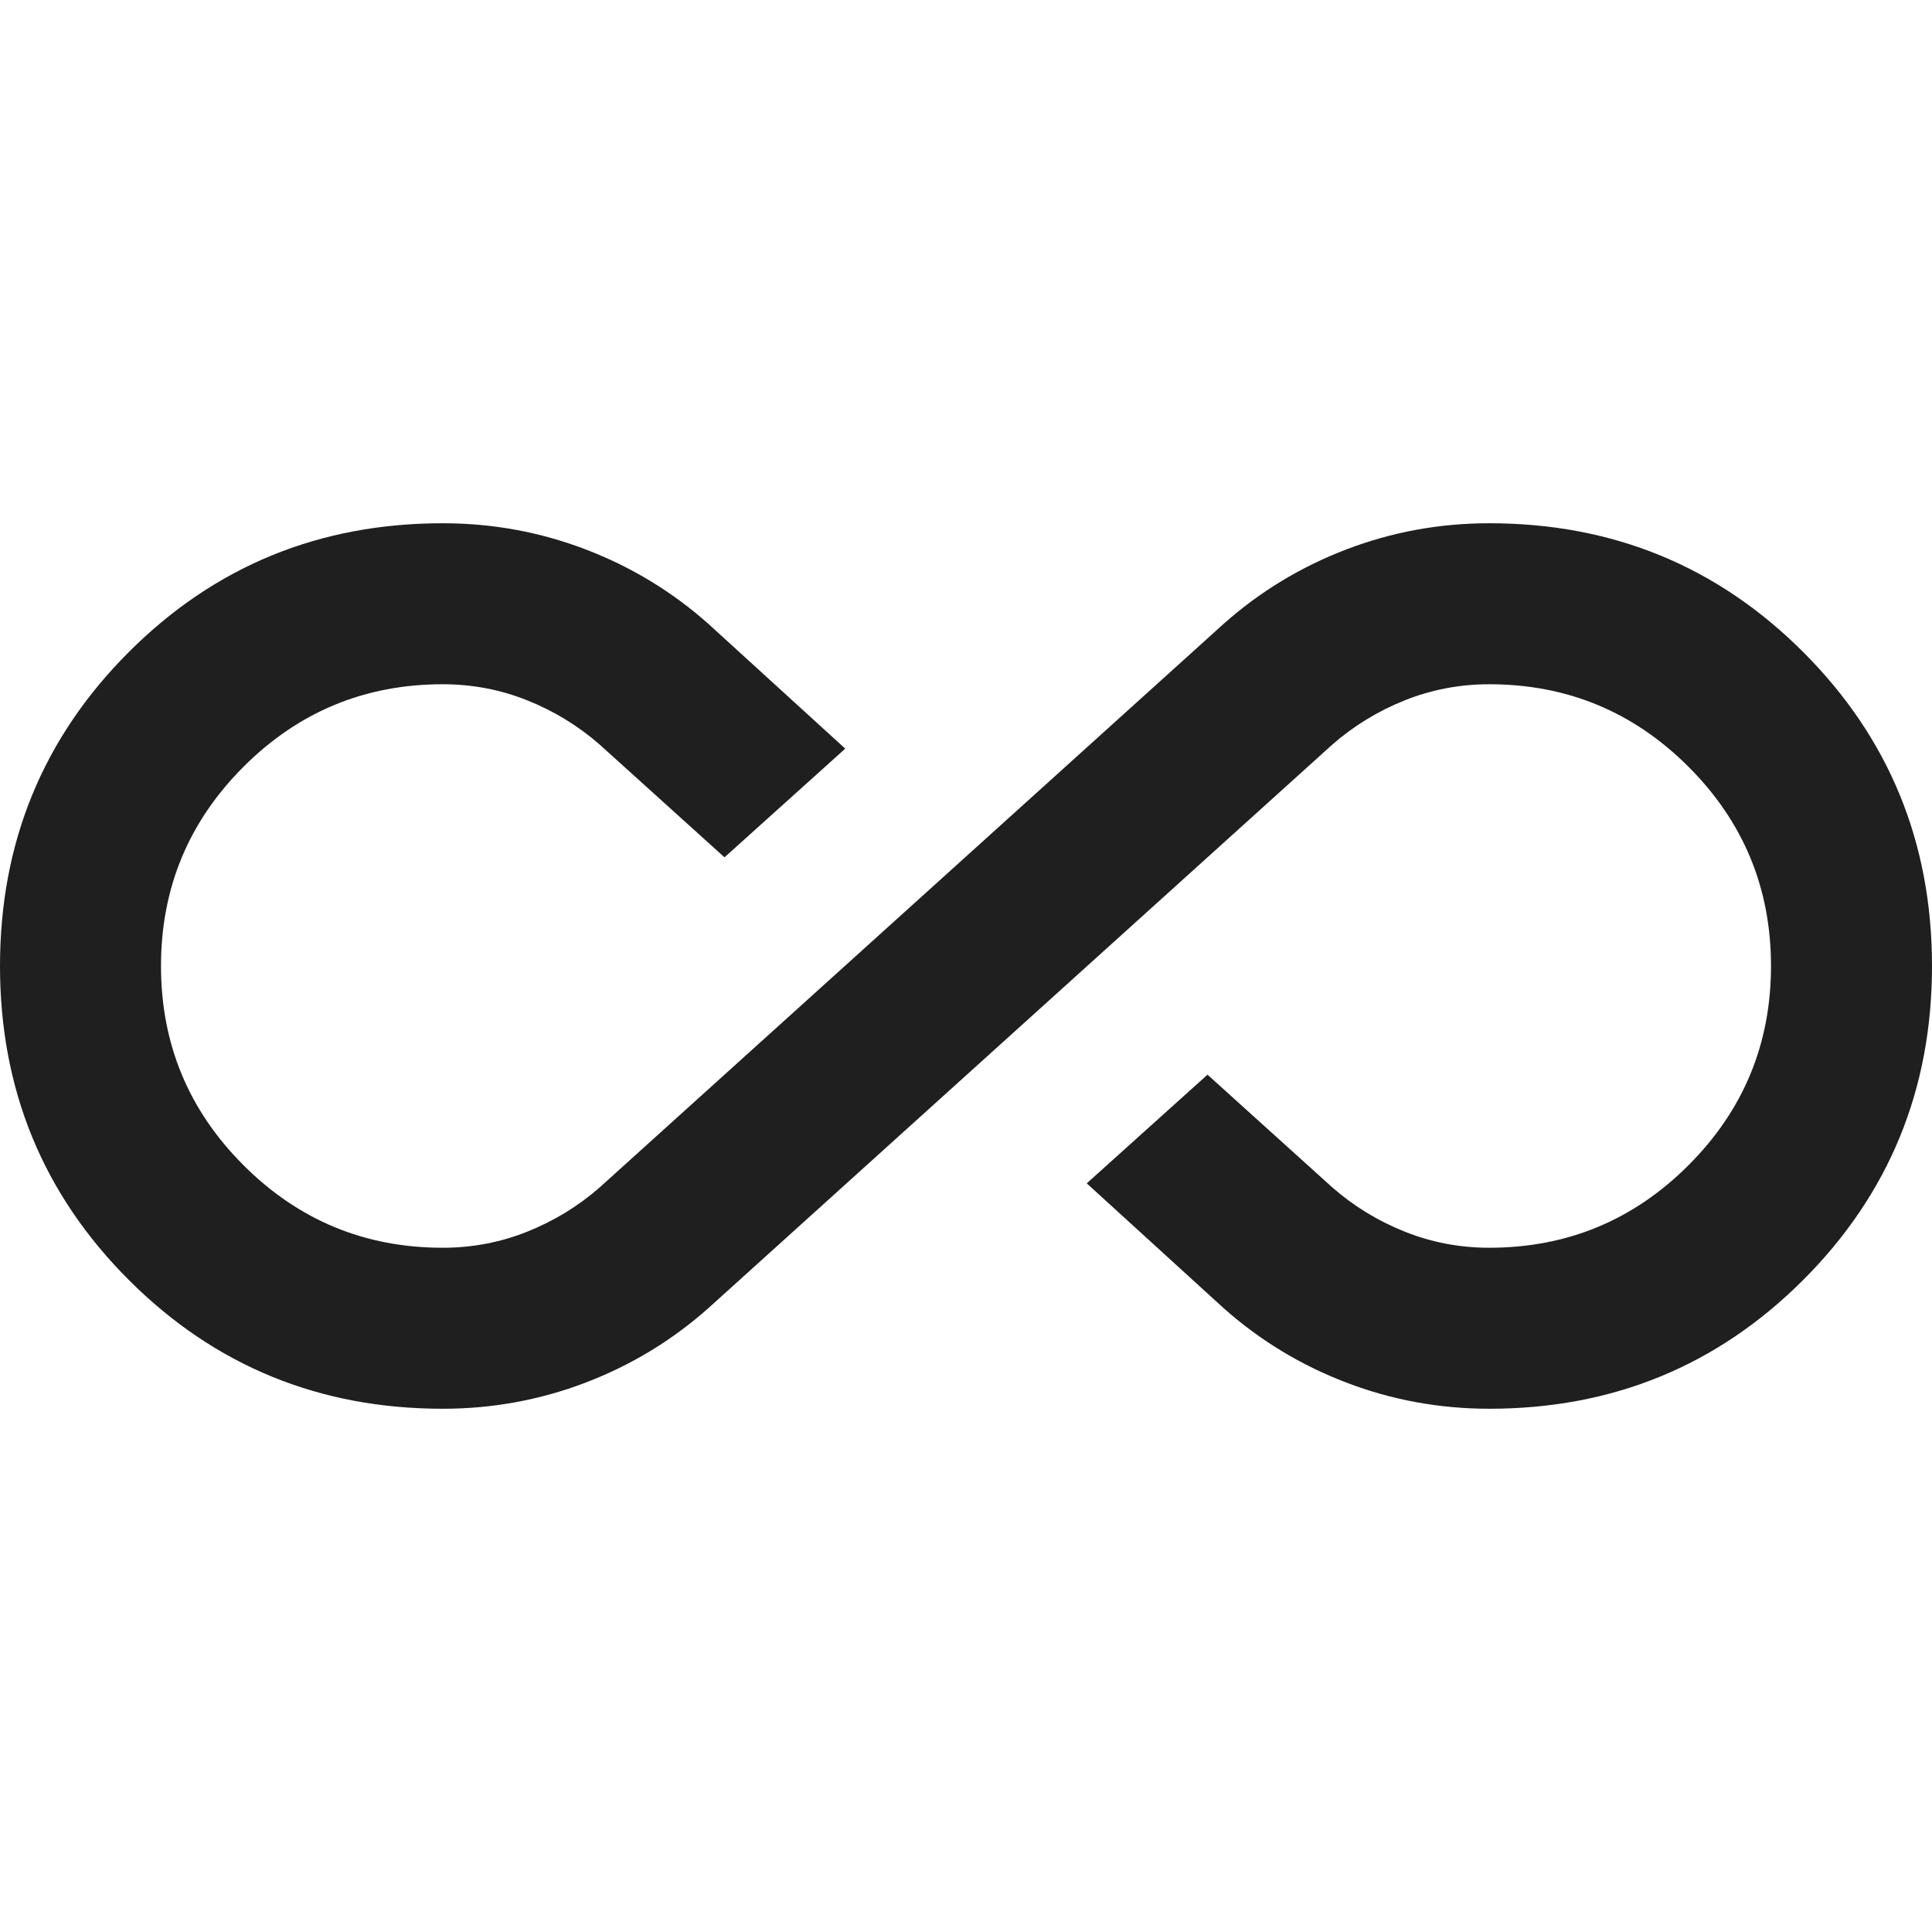
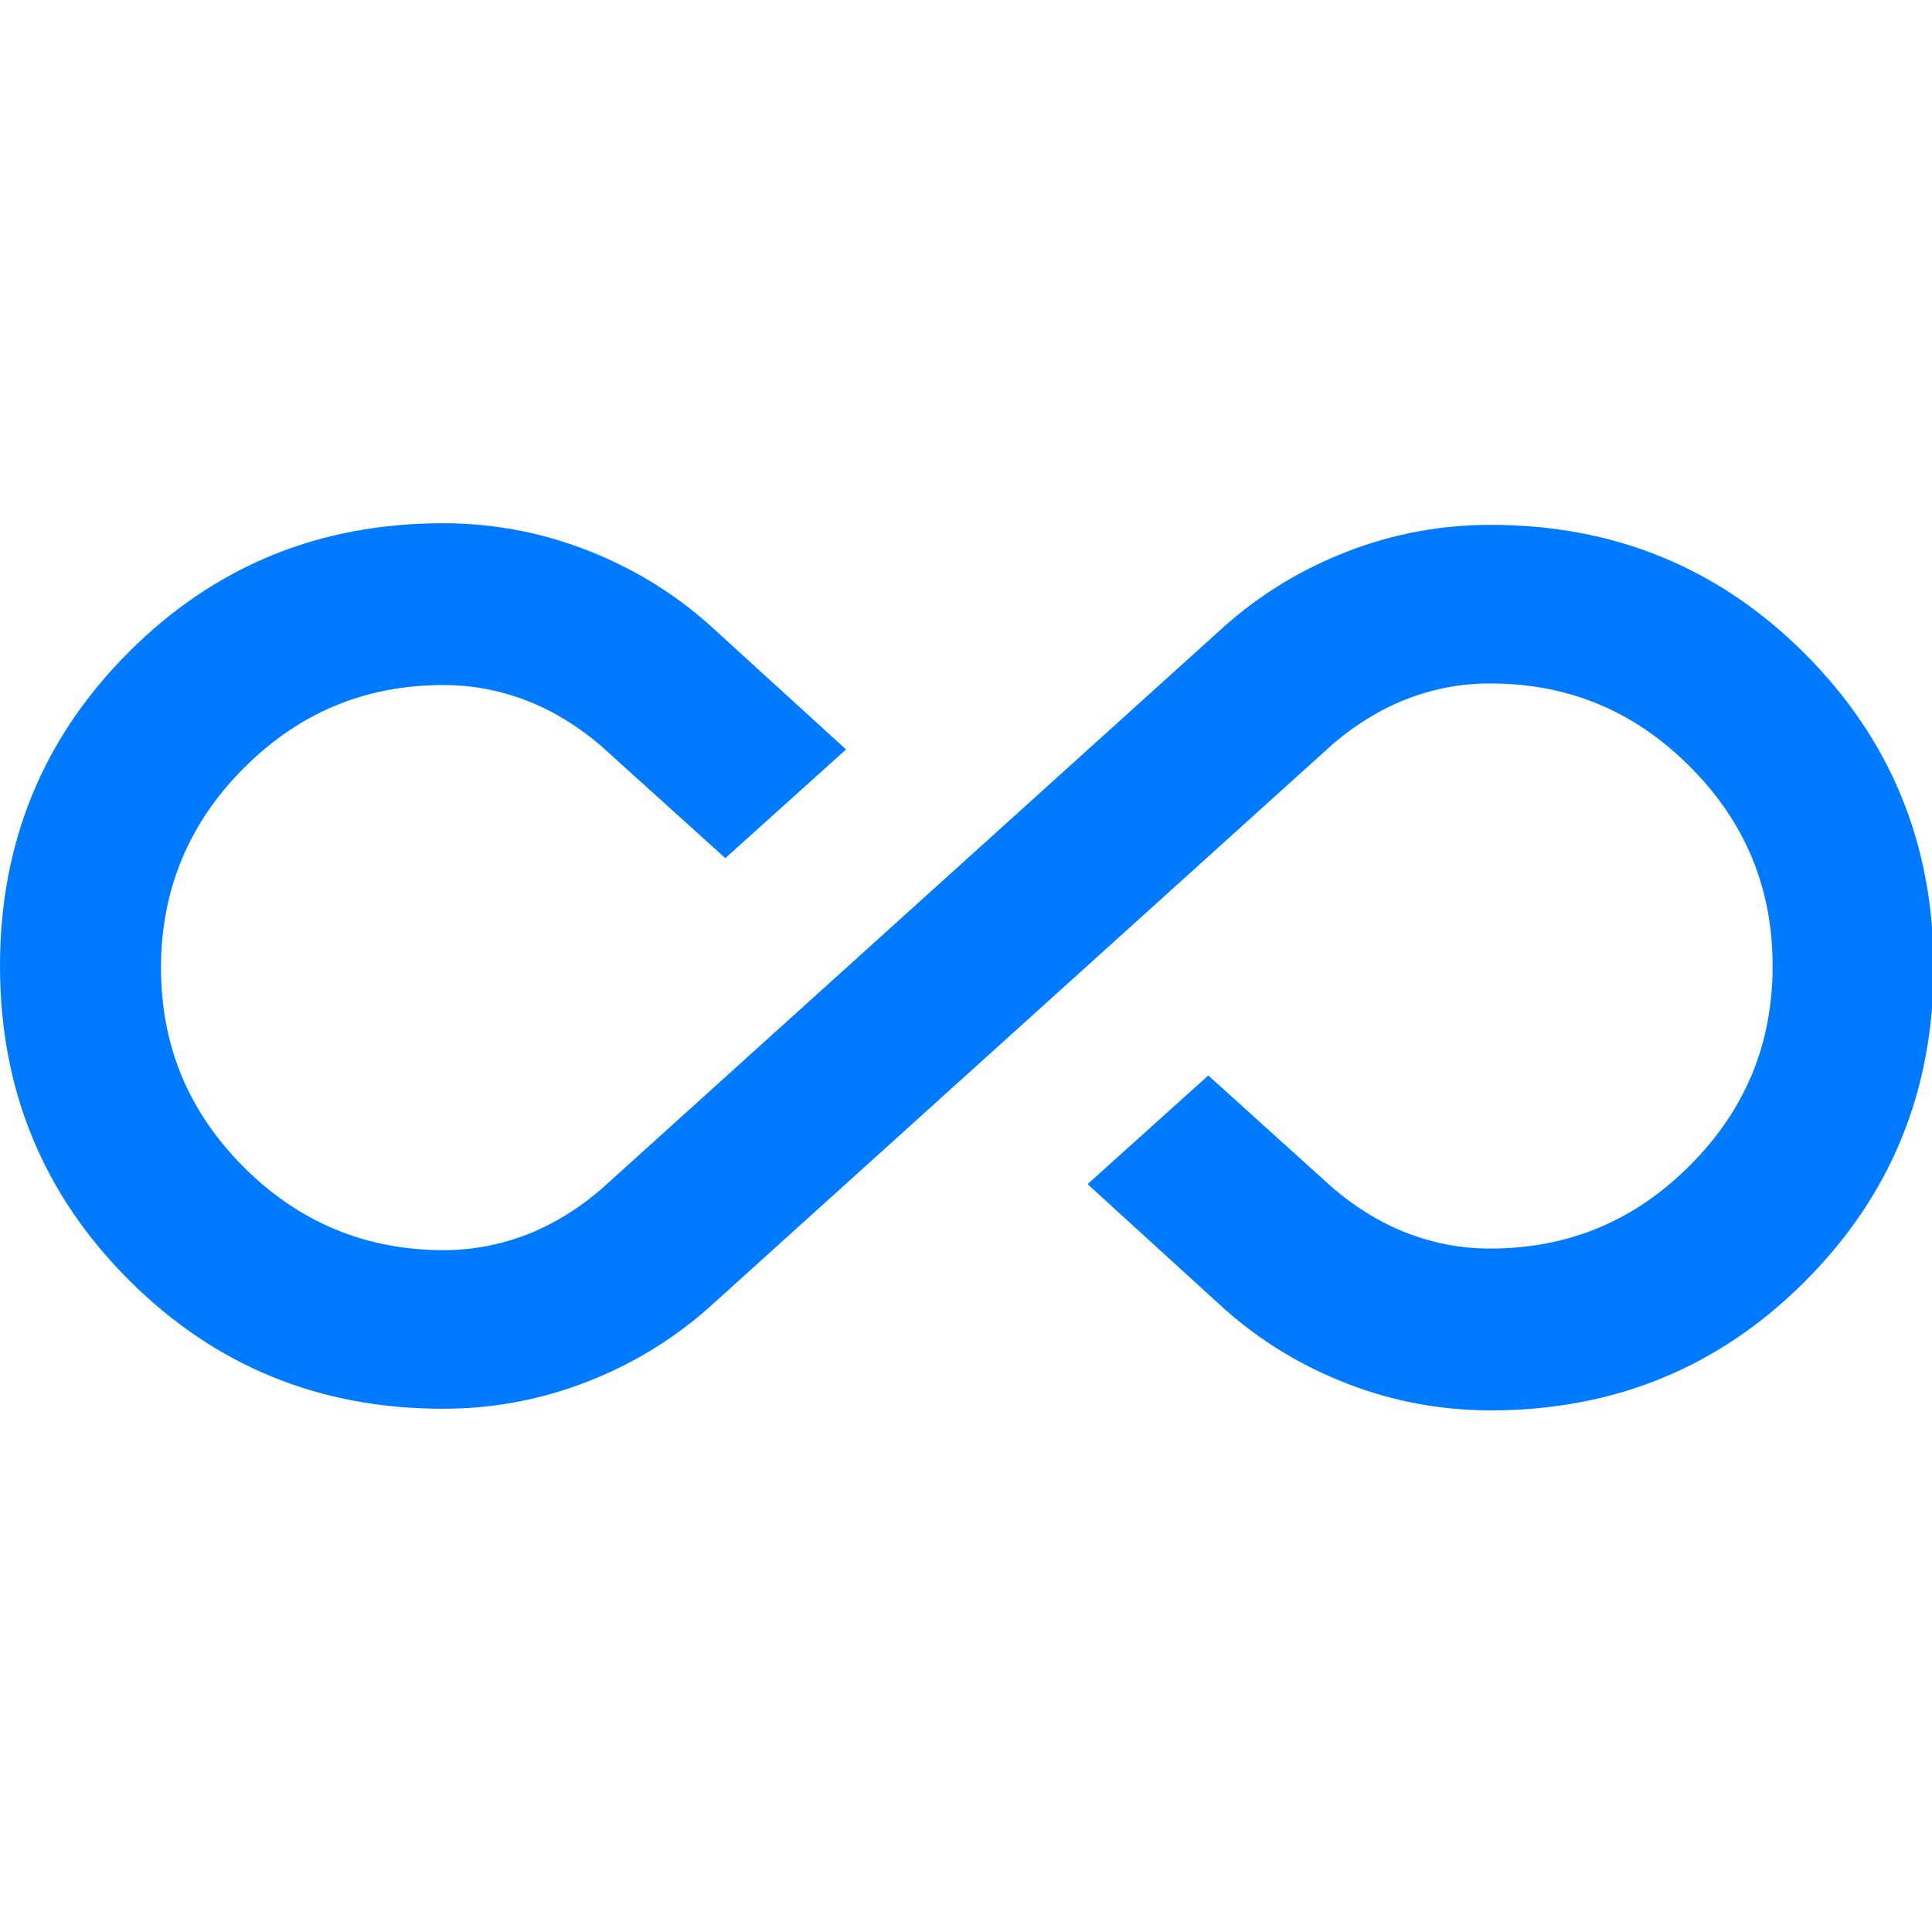
- <svg xmlns="http://www.w3.org/2000/svg" height="24px" viewBox="0 -960 960 960" width="24px" fill="#1f1f1f">
-   <path d="M220-260q-92 0-156-64T0-480q0-92 64-156t156-64q37 0 71 13t61 37l68 62-60 54-62-56q-16-14-36-22t-42-8q-58 0-99 41t-41 99q0 58 41 99t99 41q22 0 42-8t36-22l310-280q27-24 61-37t71-13q92 0 156 64t64 156q0 92-64 156t-156 64q-37 0-71-13t-61-37l-68-62 60-54 62 56q16 14 36 22t42 8q58 0 99-41t41-99q0-58-41-99t-99-41q-22 0-42 8t-36 22L352-310q-27 24-61 37t-71 13Z" />
+ <svg xmlns="http://www.w3.org/2000/svg" id="Layer_1" version="1.1" viewBox="0 0 24 24">
+   <defs>
+     <style>
+       .st0 {
+         fill: #007bff;
+       }
+     </style>
+   </defs>
+   <path class="st0" d="M5.5,17.5c-1.53,0-2.83-.53-3.9-1.6-1.07-1.07-1.6-2.37-1.6-3.9s.53-2.83,1.6-3.9c1.07-1.07,2.37-1.6,3.9-1.6.62,0,1.21.11,1.78.33s1.08.53,1.53.93l1.7,1.55-1.5,1.35-1.55-1.4c-.27-.23-.57-.42-.9-.55-.33-.13-.68-.2-1.05-.2-.97,0-1.79.34-2.48,1.03-.68.68-1.03,1.51-1.03,2.48s.34,1.79,1.03,2.48c.68.68,1.51,1.03,2.48,1.03.37,0,.72-.07,1.05-.2.33-.13.63-.32.9-.55l7.75-7c.45-.4.96-.71,1.53-.93s1.16-.33,1.78-.33c1.53,0,2.83.53,3.9,1.6s1.6,2.37,1.6,3.9-.53,2.83-1.6,3.9-2.37,1.6-3.9,1.6c-.62,0-1.21-.11-1.78-.33s-1.08-.53-1.53-.93l-1.7-1.55,1.5-1.35,1.55,1.4c.27.23.57.42.9.55s.68.2,1.05.2c.97,0,1.79-.34,2.48-1.03s1.03-1.51,1.03-2.48-.34-1.79-1.03-2.48-1.51-1.03-2.48-1.03c-.37,0-.72.07-1.05.2s-.63.32-.9.55l-7.75,7c-.45.4-.96.71-1.53.93s-1.16.33-1.78.33Z" />
</svg>
